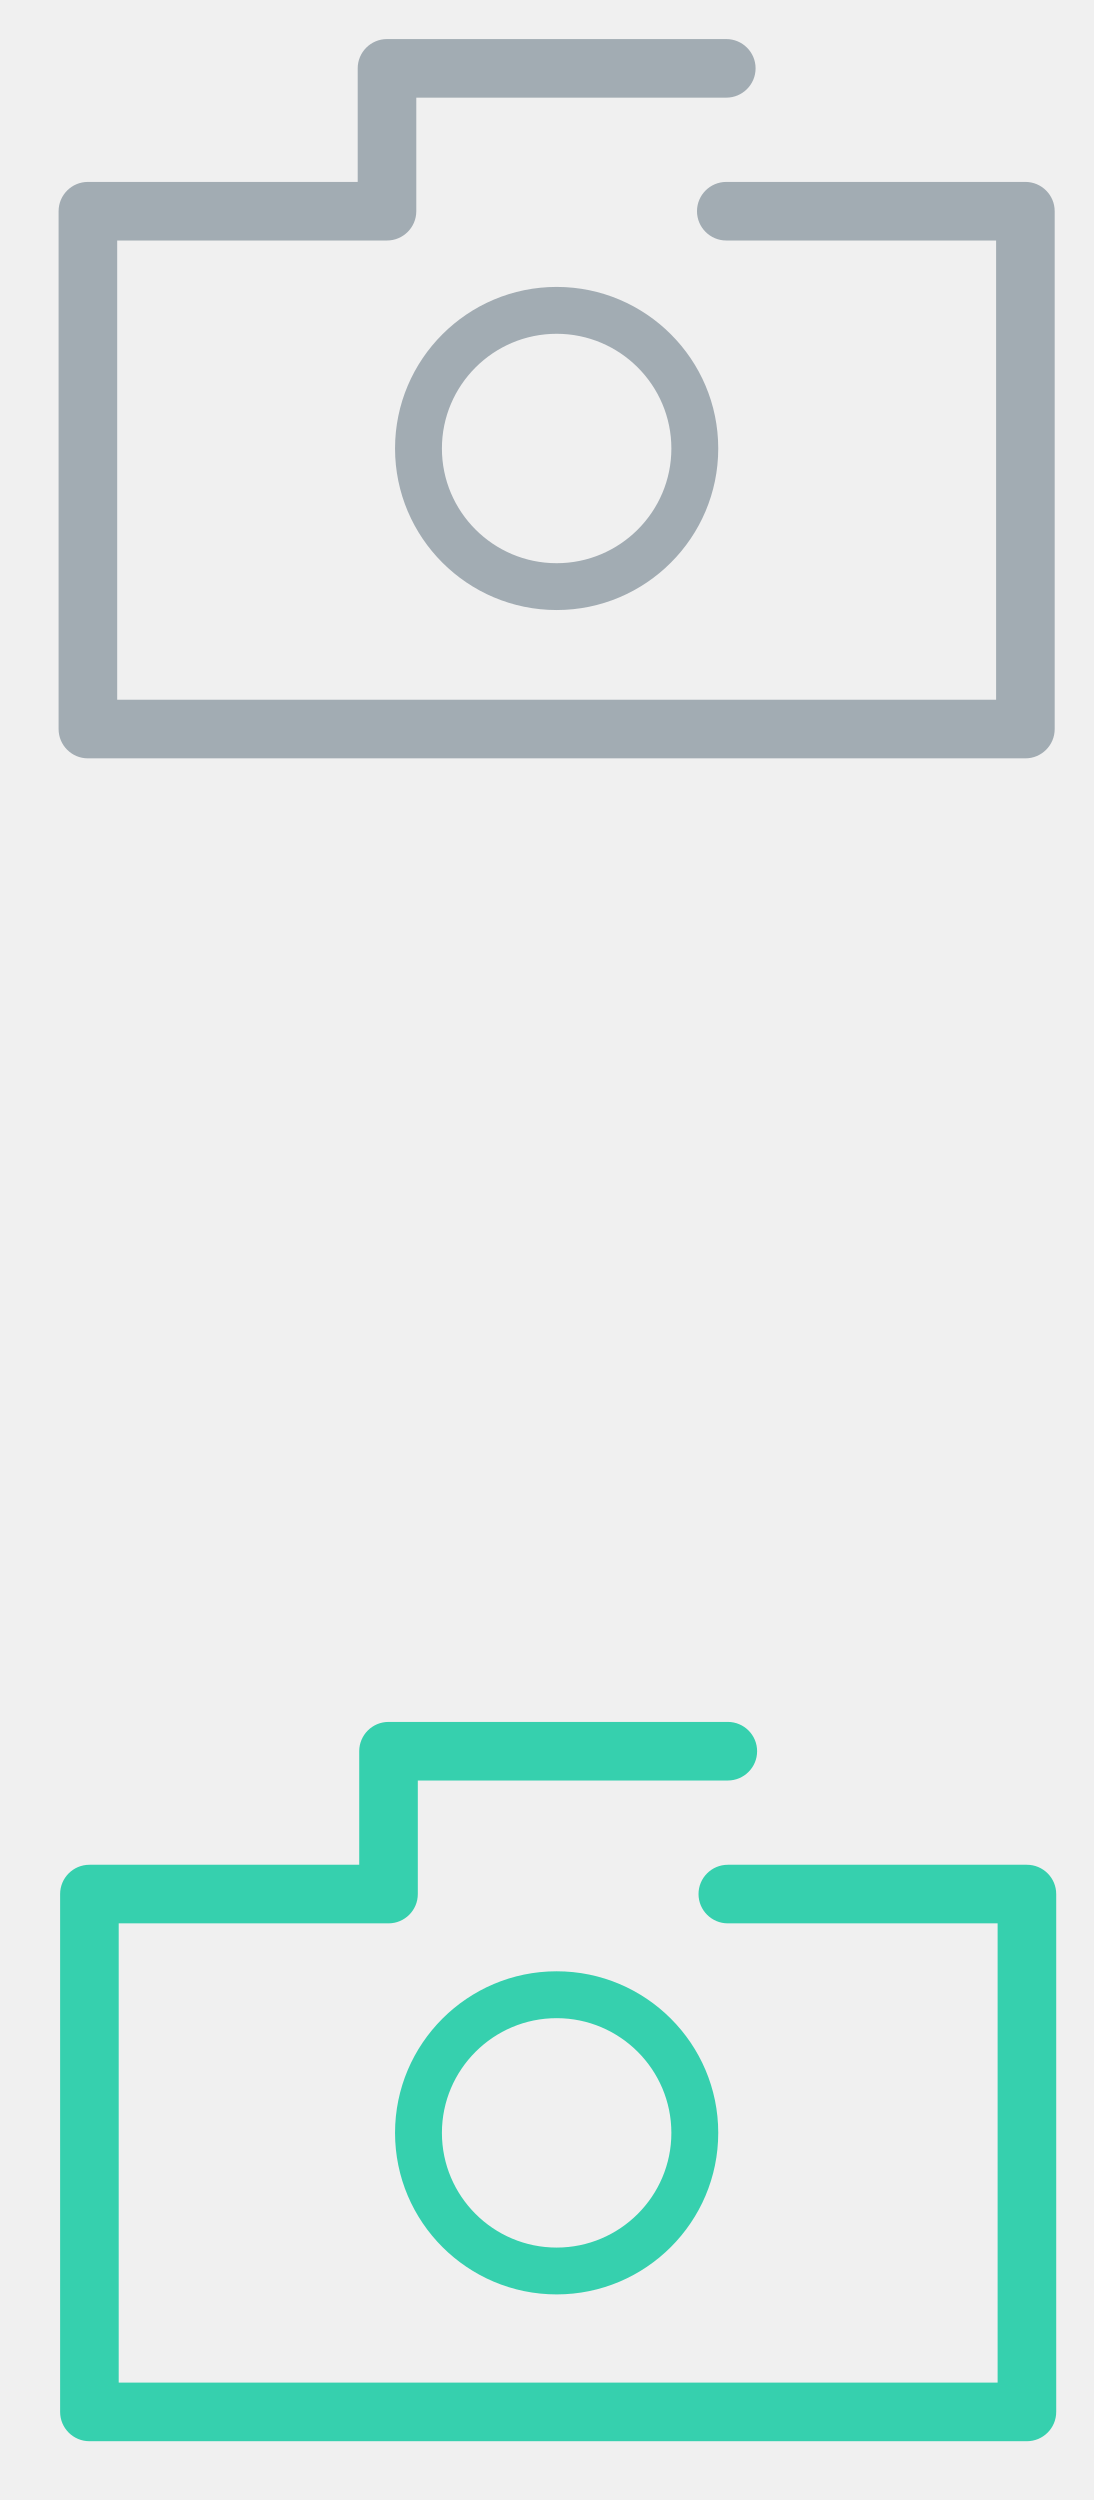
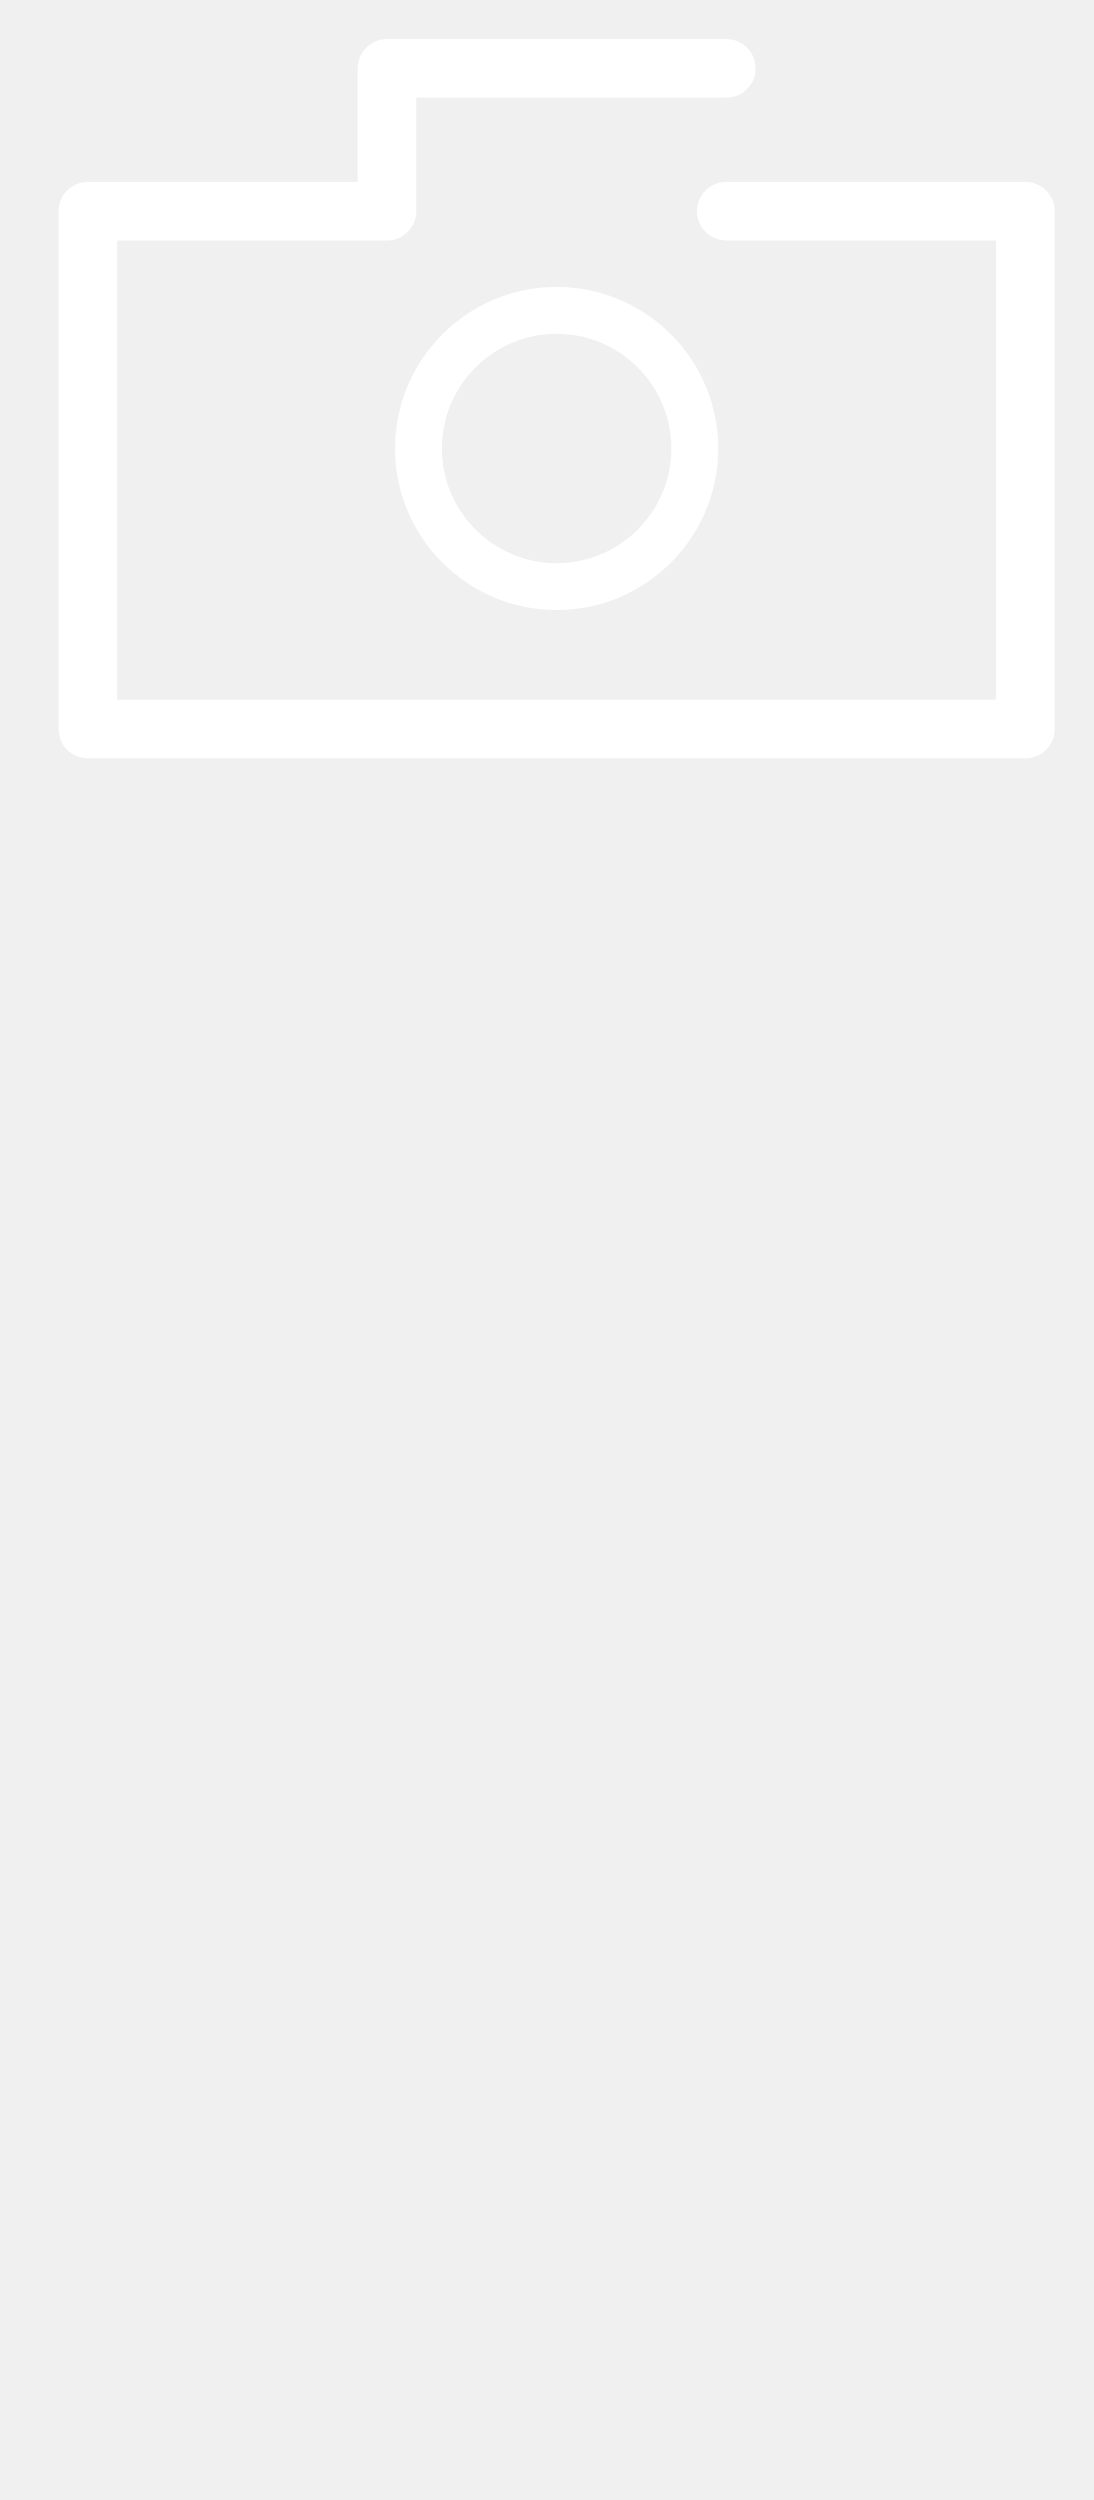
<svg xmlns="http://www.w3.org/2000/svg" version="1.1" id="Layer_1" x="0px" y="0px" width="28px" height="64px" viewBox="0 0 28 64" enable-background="new 0 0 28 64" xml:space="preserve">
  <g>
-     <path fill="#A2ACB3" d="M26.25,19.414h-24c-0.414,0-0.75-0.336-0.75-0.75V5.407c0-0.414,0.336-0.75,0.75-0.75h6.907V1.75   C9.157,1.336,9.493,1,9.907,1h8.686c0.414,0,0.75,0.336,0.75,0.75s-0.336,0.75-0.75,0.75h-7.936v2.907   c0,0.414-0.336,0.75-0.75,0.75H3v11.757h22.5V6.157h-6.907c-0.414,0-0.75-0.336-0.75-0.75s0.336-0.75,0.75-0.75h7.657   c0.414,0,0.75,0.336,0.75,0.75v13.257C27,19.078,26.664,19.414,26.25,19.414z" />
+     <path fill="#ffffff" d="M26.25,19.414h-24c-0.414,0-0.75-0.336-0.75-0.75V5.407c0-0.414,0.336-0.75,0.75-0.75h6.907V1.75   C9.157,1.336,9.493,1,9.907,1h8.686c0.414,0,0.75,0.336,0.75,0.75s-0.336,0.75-0.75,0.75h-7.936v2.907   c0,0.414-0.336,0.75-0.75,0.75H3v11.757h22.5V6.157h-6.907c-0.414,0-0.75-0.336-0.75-0.75s0.336-0.75,0.75-0.75h7.657   c0.414,0,0.75,0.336,0.75,0.75v13.257C27,19.078,26.664,19.414,26.25,19.414z" />
  </g>
  <g>
-     <path fill="#A2ACB3" d="M14.25,15.617c-2.281,0-4.137-1.855-4.137-4.136s1.856-4.136,4.137-4.136c2.281,0,4.137,1.855,4.137,4.136   S16.531,15.617,14.25,15.617z M14.25,8.545c-1.619,0-2.937,1.317-2.937,2.937c0,1.618,1.317,2.936,2.937,2.936   s2.937-1.317,2.937-2.936C17.187,9.862,15.869,8.545,14.25,8.545z" />
-   </g>
-   <g>
-     <path fill="#36D0AE" d="M26.289,62.495h-24c-0.414,0-0.75-0.336-0.75-0.75V48.488c0-0.414,0.336-0.75,0.75-0.75h6.907v-2.907   c0-0.414,0.336-0.75,0.75-0.75h8.686c0.414,0,0.75,0.336,0.75,0.75s-0.336,0.75-0.75,0.75h-7.936v2.907   c0,0.414-0.336,0.75-0.75,0.75H3.039v11.757h22.5V49.238h-6.907c-0.414,0-0.75-0.336-0.75-0.75s0.336-0.75,0.75-0.75h7.657   c0.414,0,0.75,0.336,0.75,0.75v13.257C27.039,62.159,26.703,62.495,26.289,62.495z" />
-   </g>
-   <g>
-     <path fill="#36D0AE" d="M14.25,58.737c-2.281,0-4.137-1.855-4.137-4.136s1.856-4.136,4.137-4.136c2.281,0,4.137,1.855,4.137,4.136   S16.531,58.737,14.25,58.737z M14.25,51.665c-1.619,0-2.937,1.317-2.937,2.937c0,1.618,1.317,2.936,2.937,2.936   s2.937-1.317,2.937-2.936C17.187,52.982,15.869,51.665,14.25,51.665z" />
+     <path fill="#ffffff" d="M14.25,15.617c-2.281,0-4.137-1.855-4.137-4.136s1.856-4.136,4.137-4.136c2.281,0,4.137,1.855,4.137,4.136   S16.531,15.617,14.25,15.617z M14.25,8.545c-1.619,0-2.937,1.317-2.937,2.937c0,1.618,1.317,2.936,2.937,2.936   s2.937-1.317,2.937-2.936C17.187,9.862,15.869,8.545,14.25,8.545z" />
  </g>
</svg>
